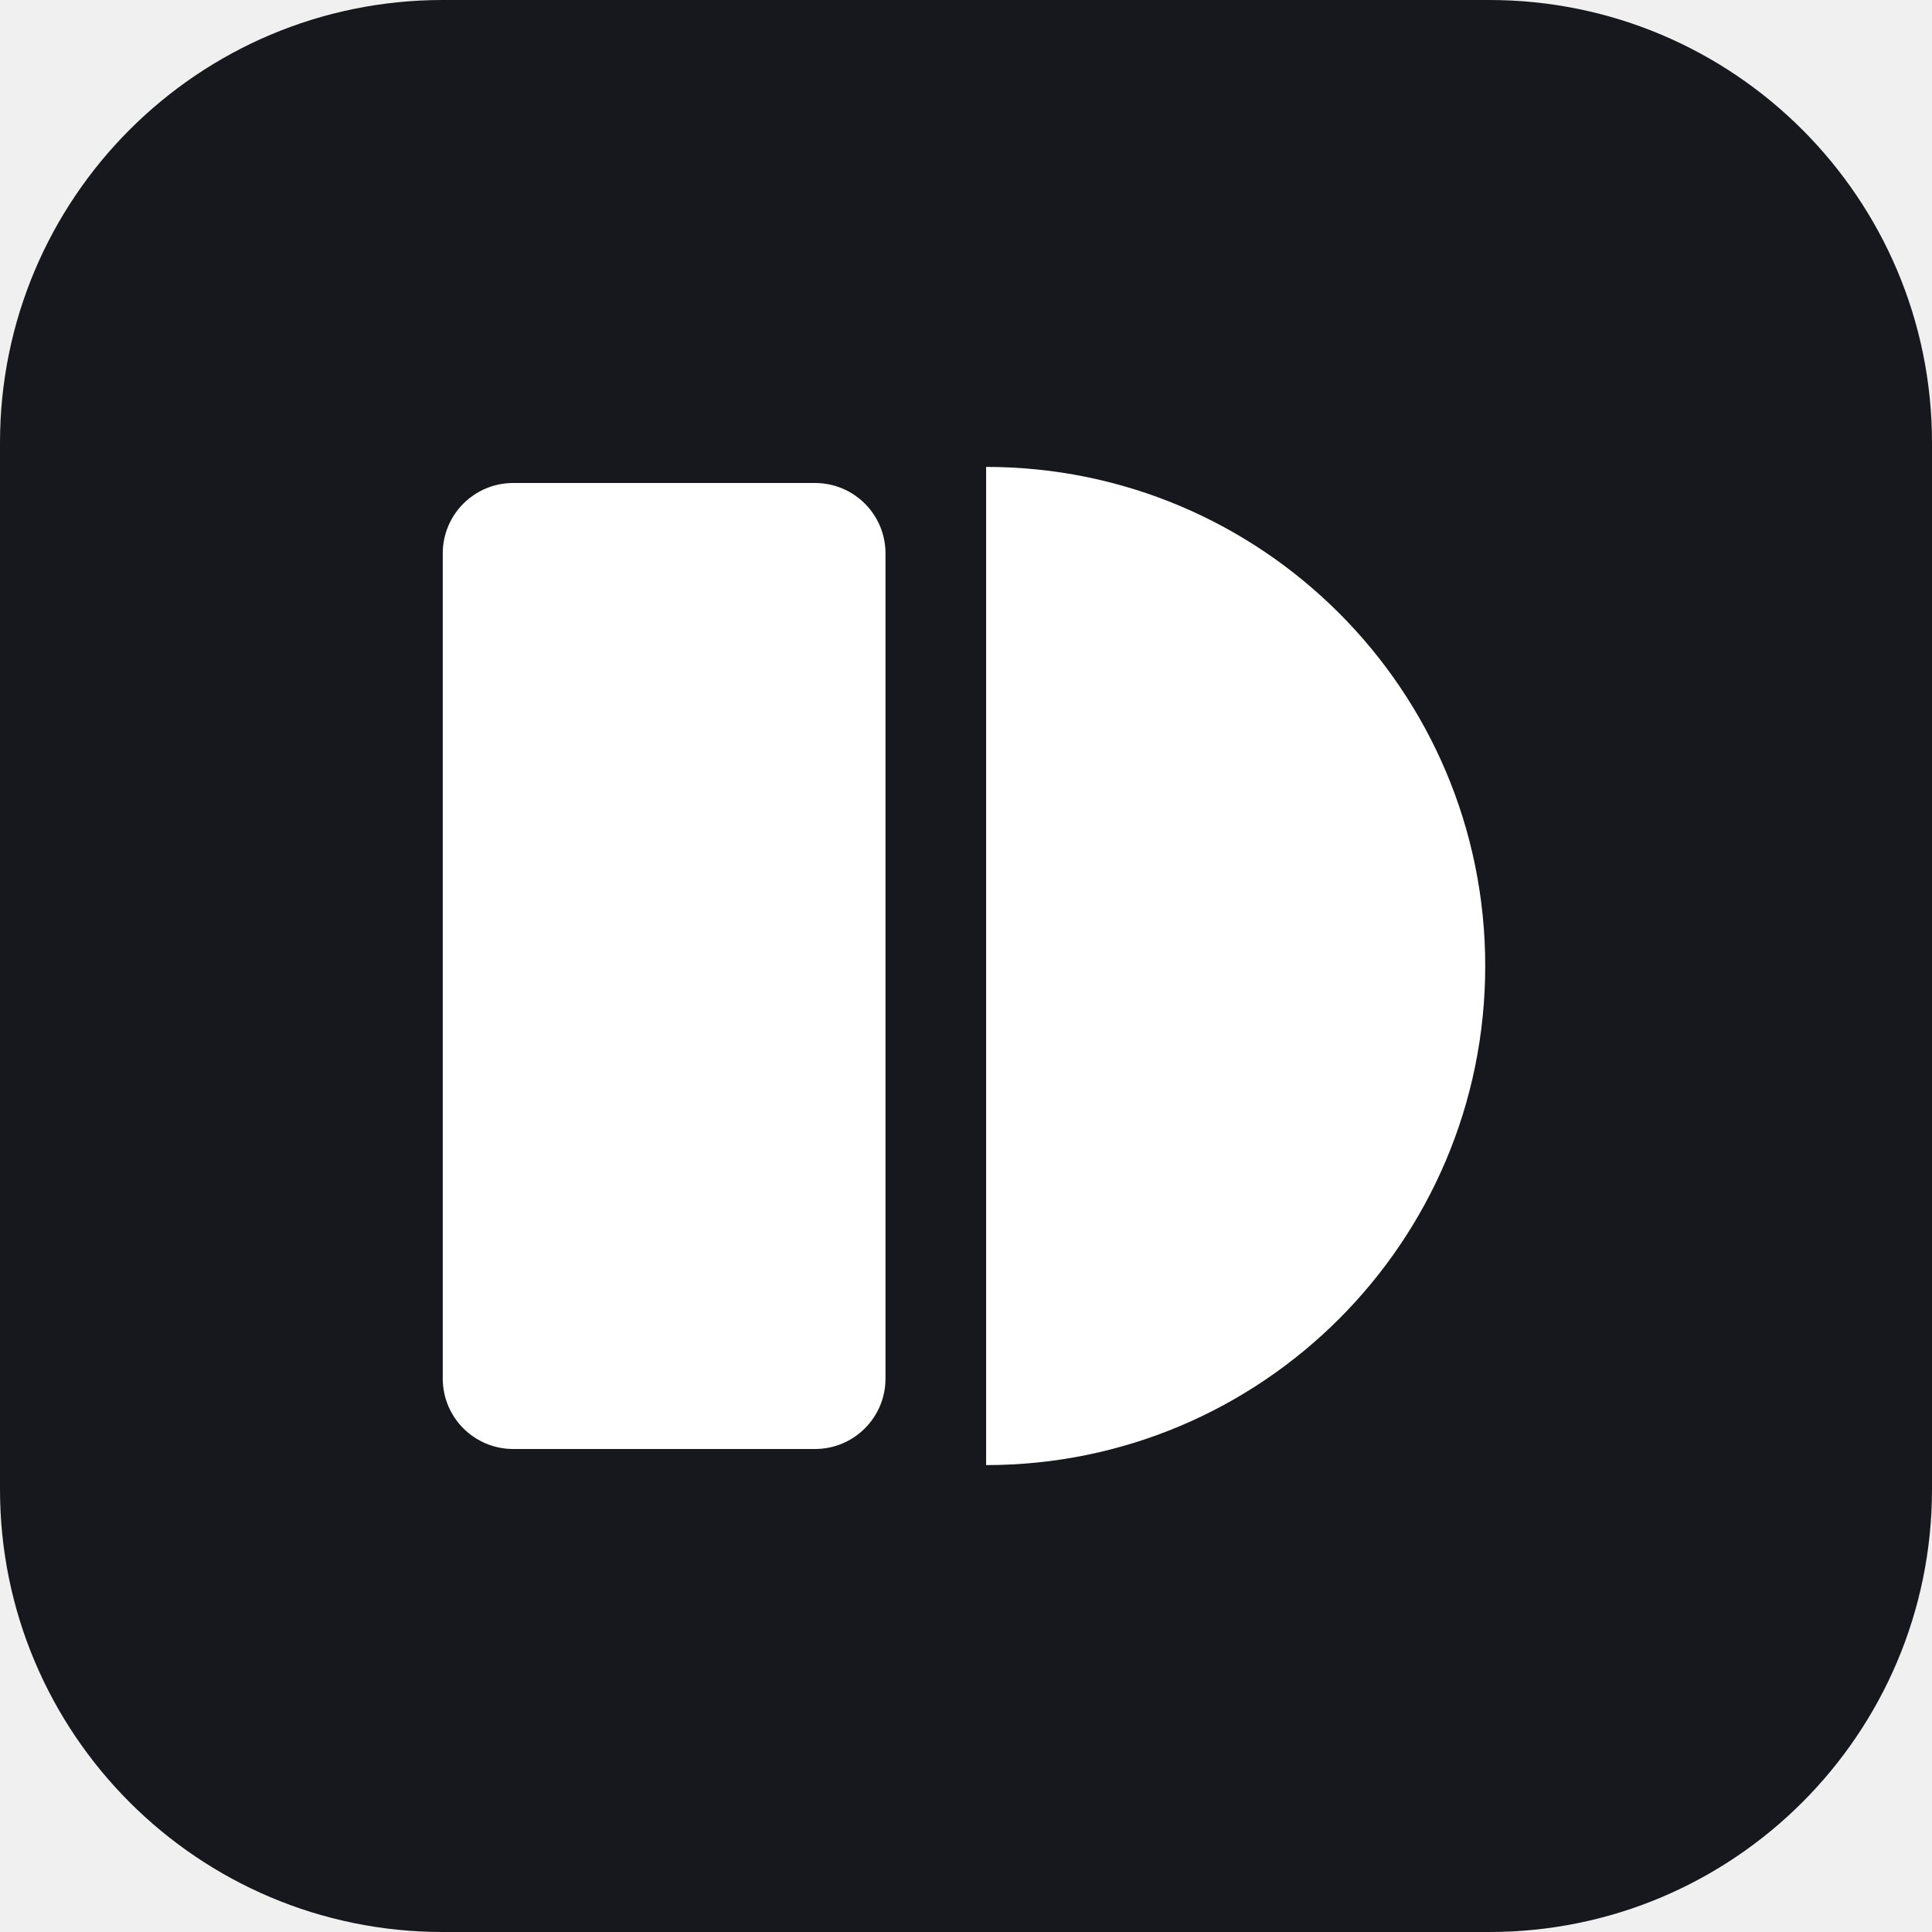
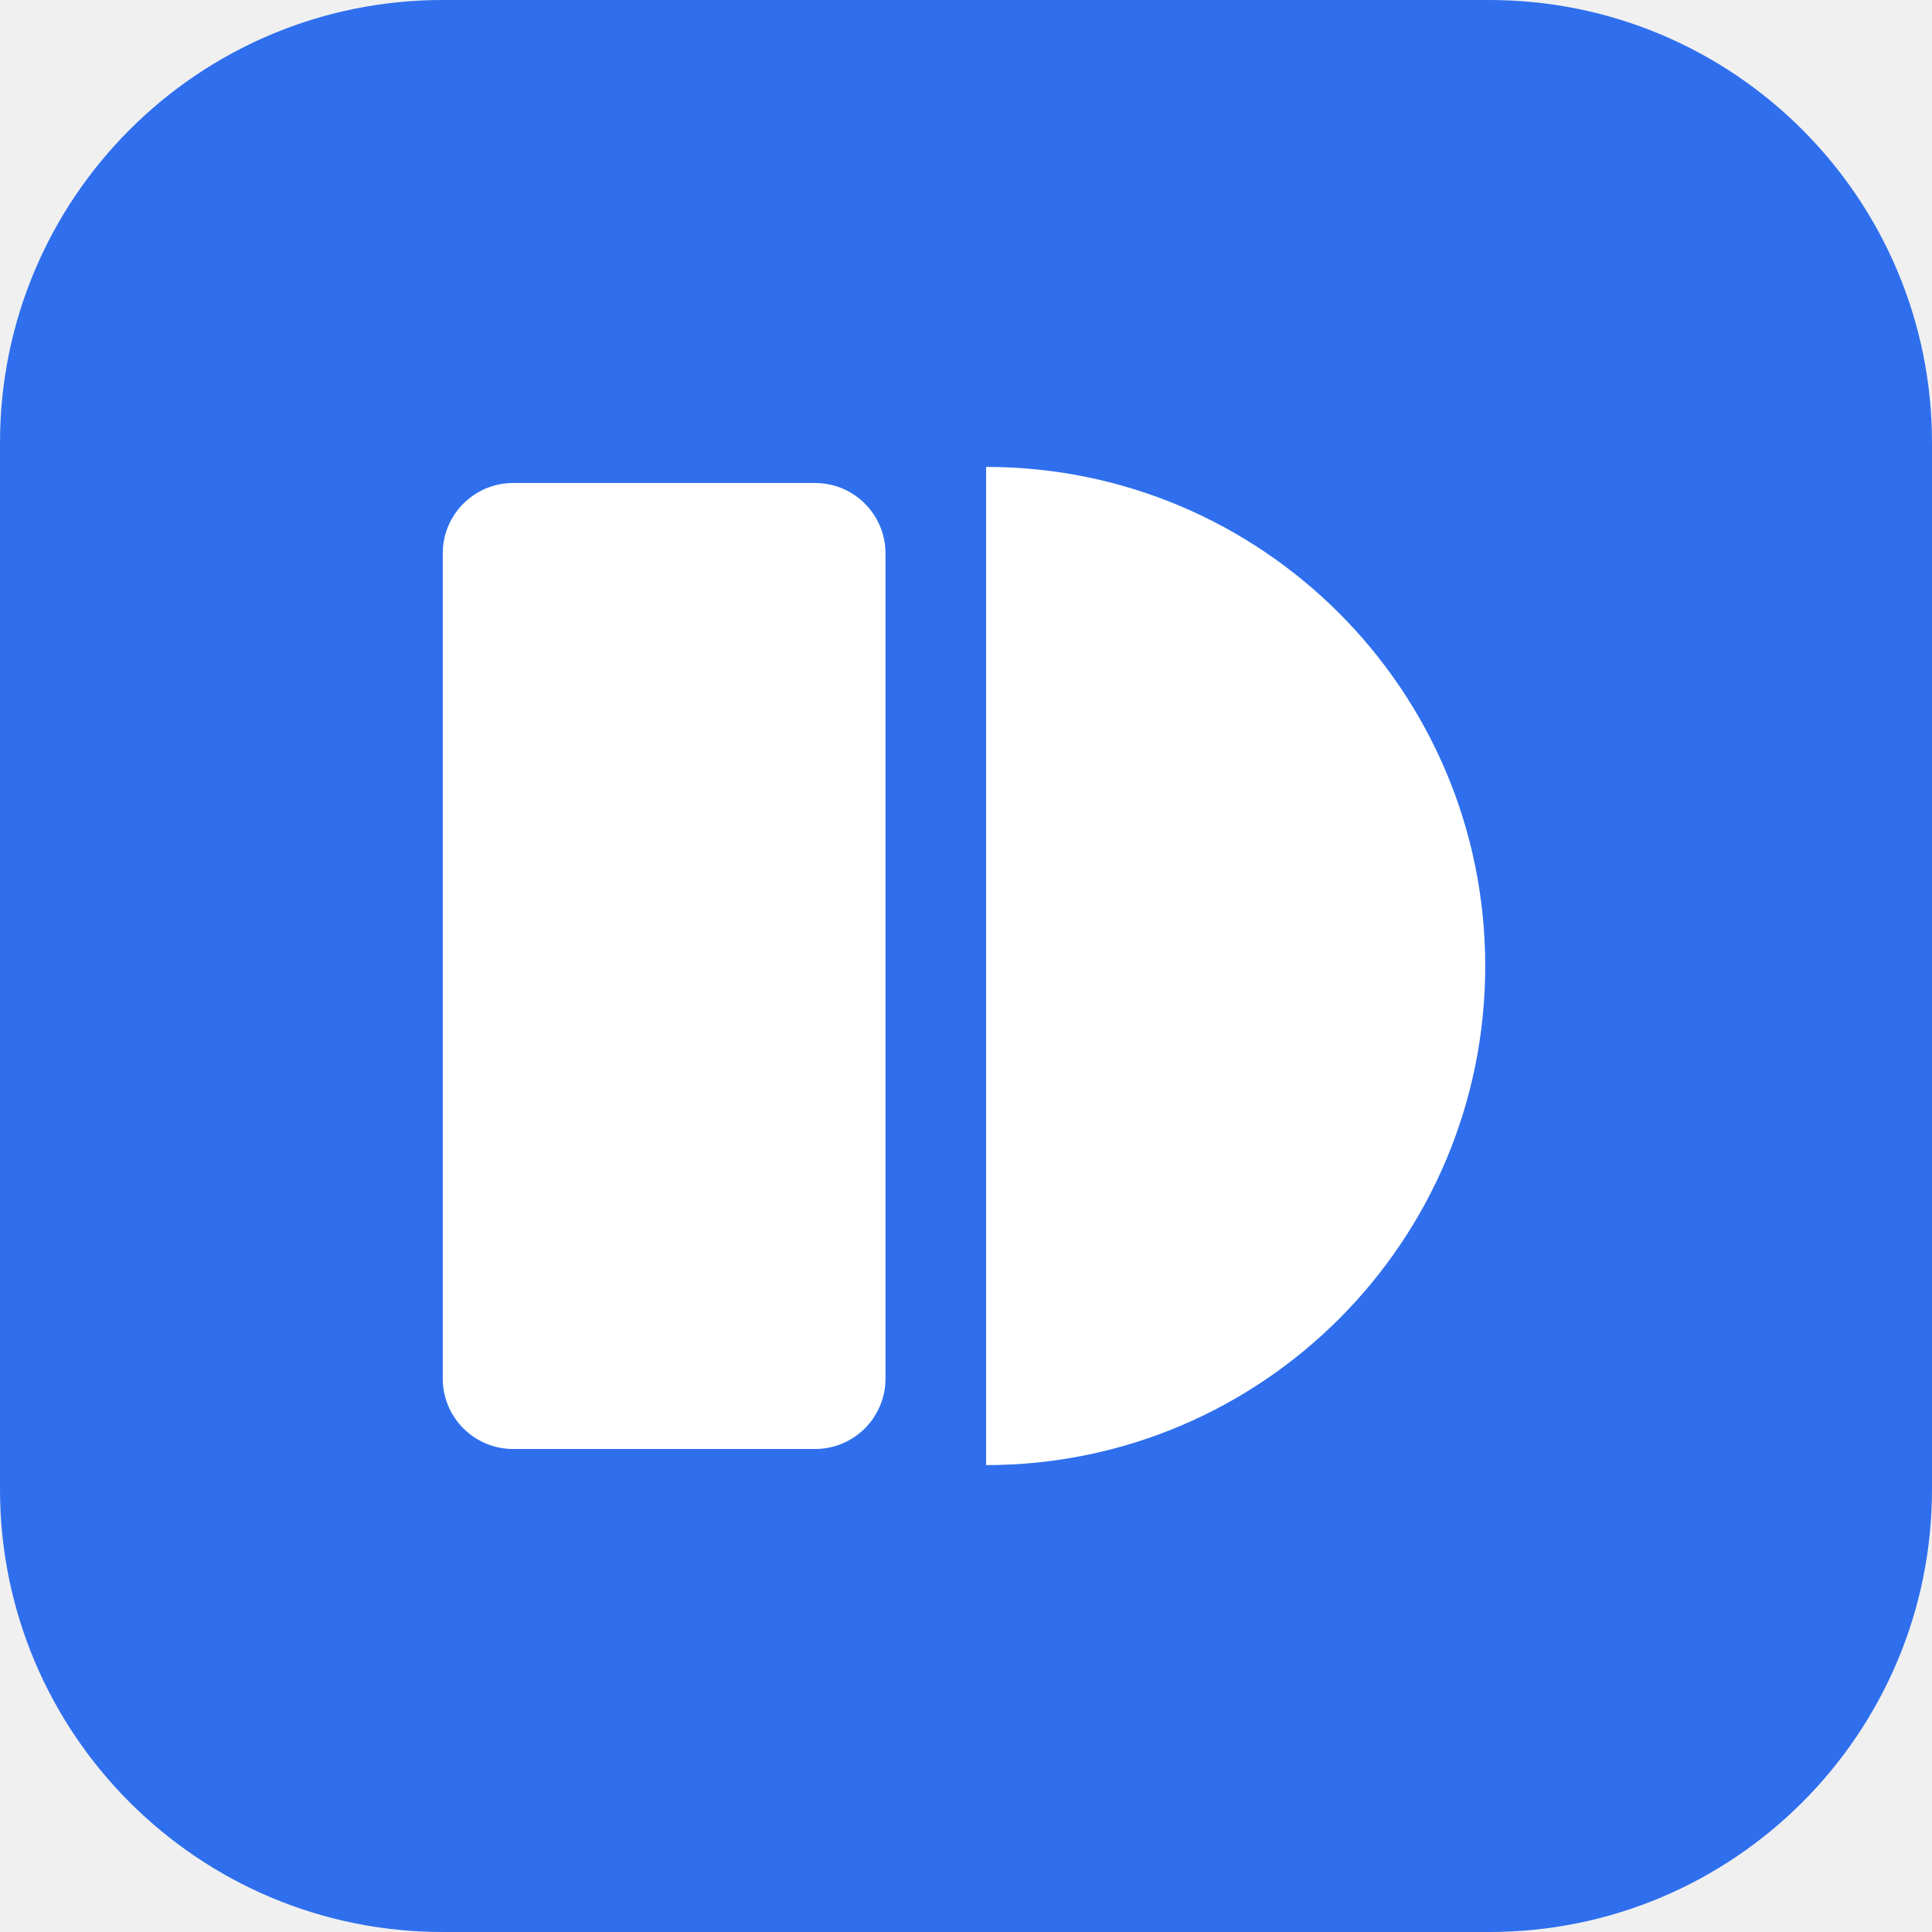
<svg xmlns="http://www.w3.org/2000/svg" viewBox="0 0 96 96" width="96" height="96">
-   <rect width="96" height="96" rx="22" fill="#16181d" />
+   <rect width="96" height="96" rx="22" fill="#2f6fed" />
  <path fill="#fff" d="M25.5 24H40.5a3.5 3.5 0 0 1 3.5 3.5V68.5a3.5 3.5 0 0 1-3.5 3.5H25.5a3.5 3.5 0 0 1-3.5-3.5V27.5a3.5 3.5 0 0 1 3.5-3.5Z M49 23.2a24.8 24.8 0 0 1 0 49.6Z" />
</svg>
